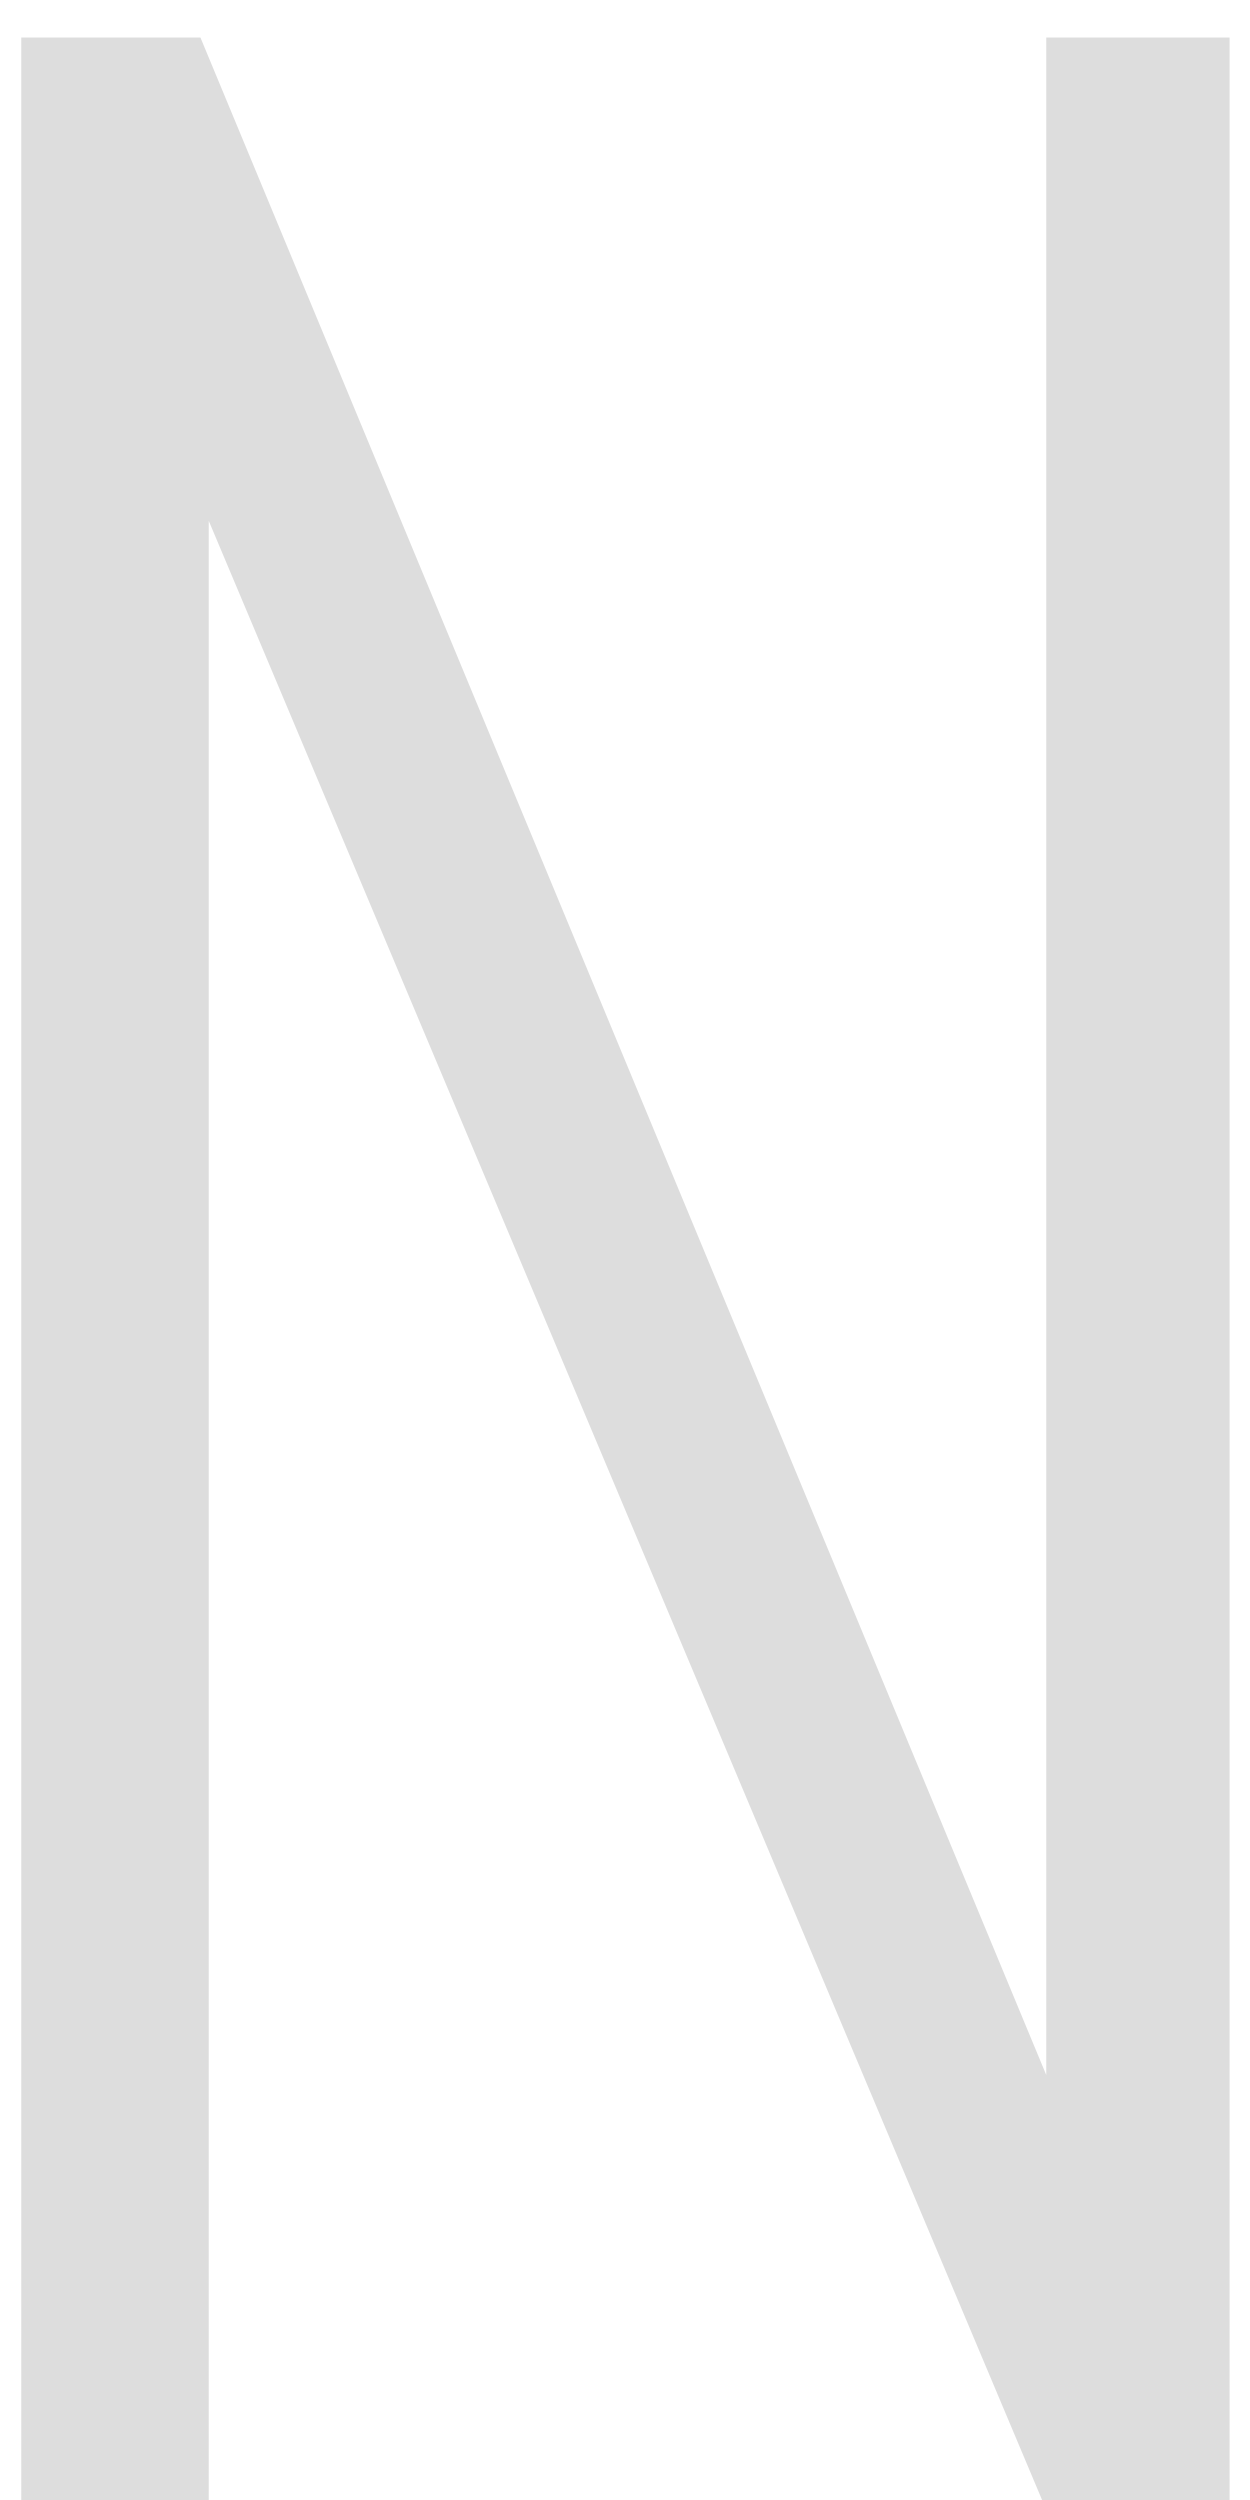
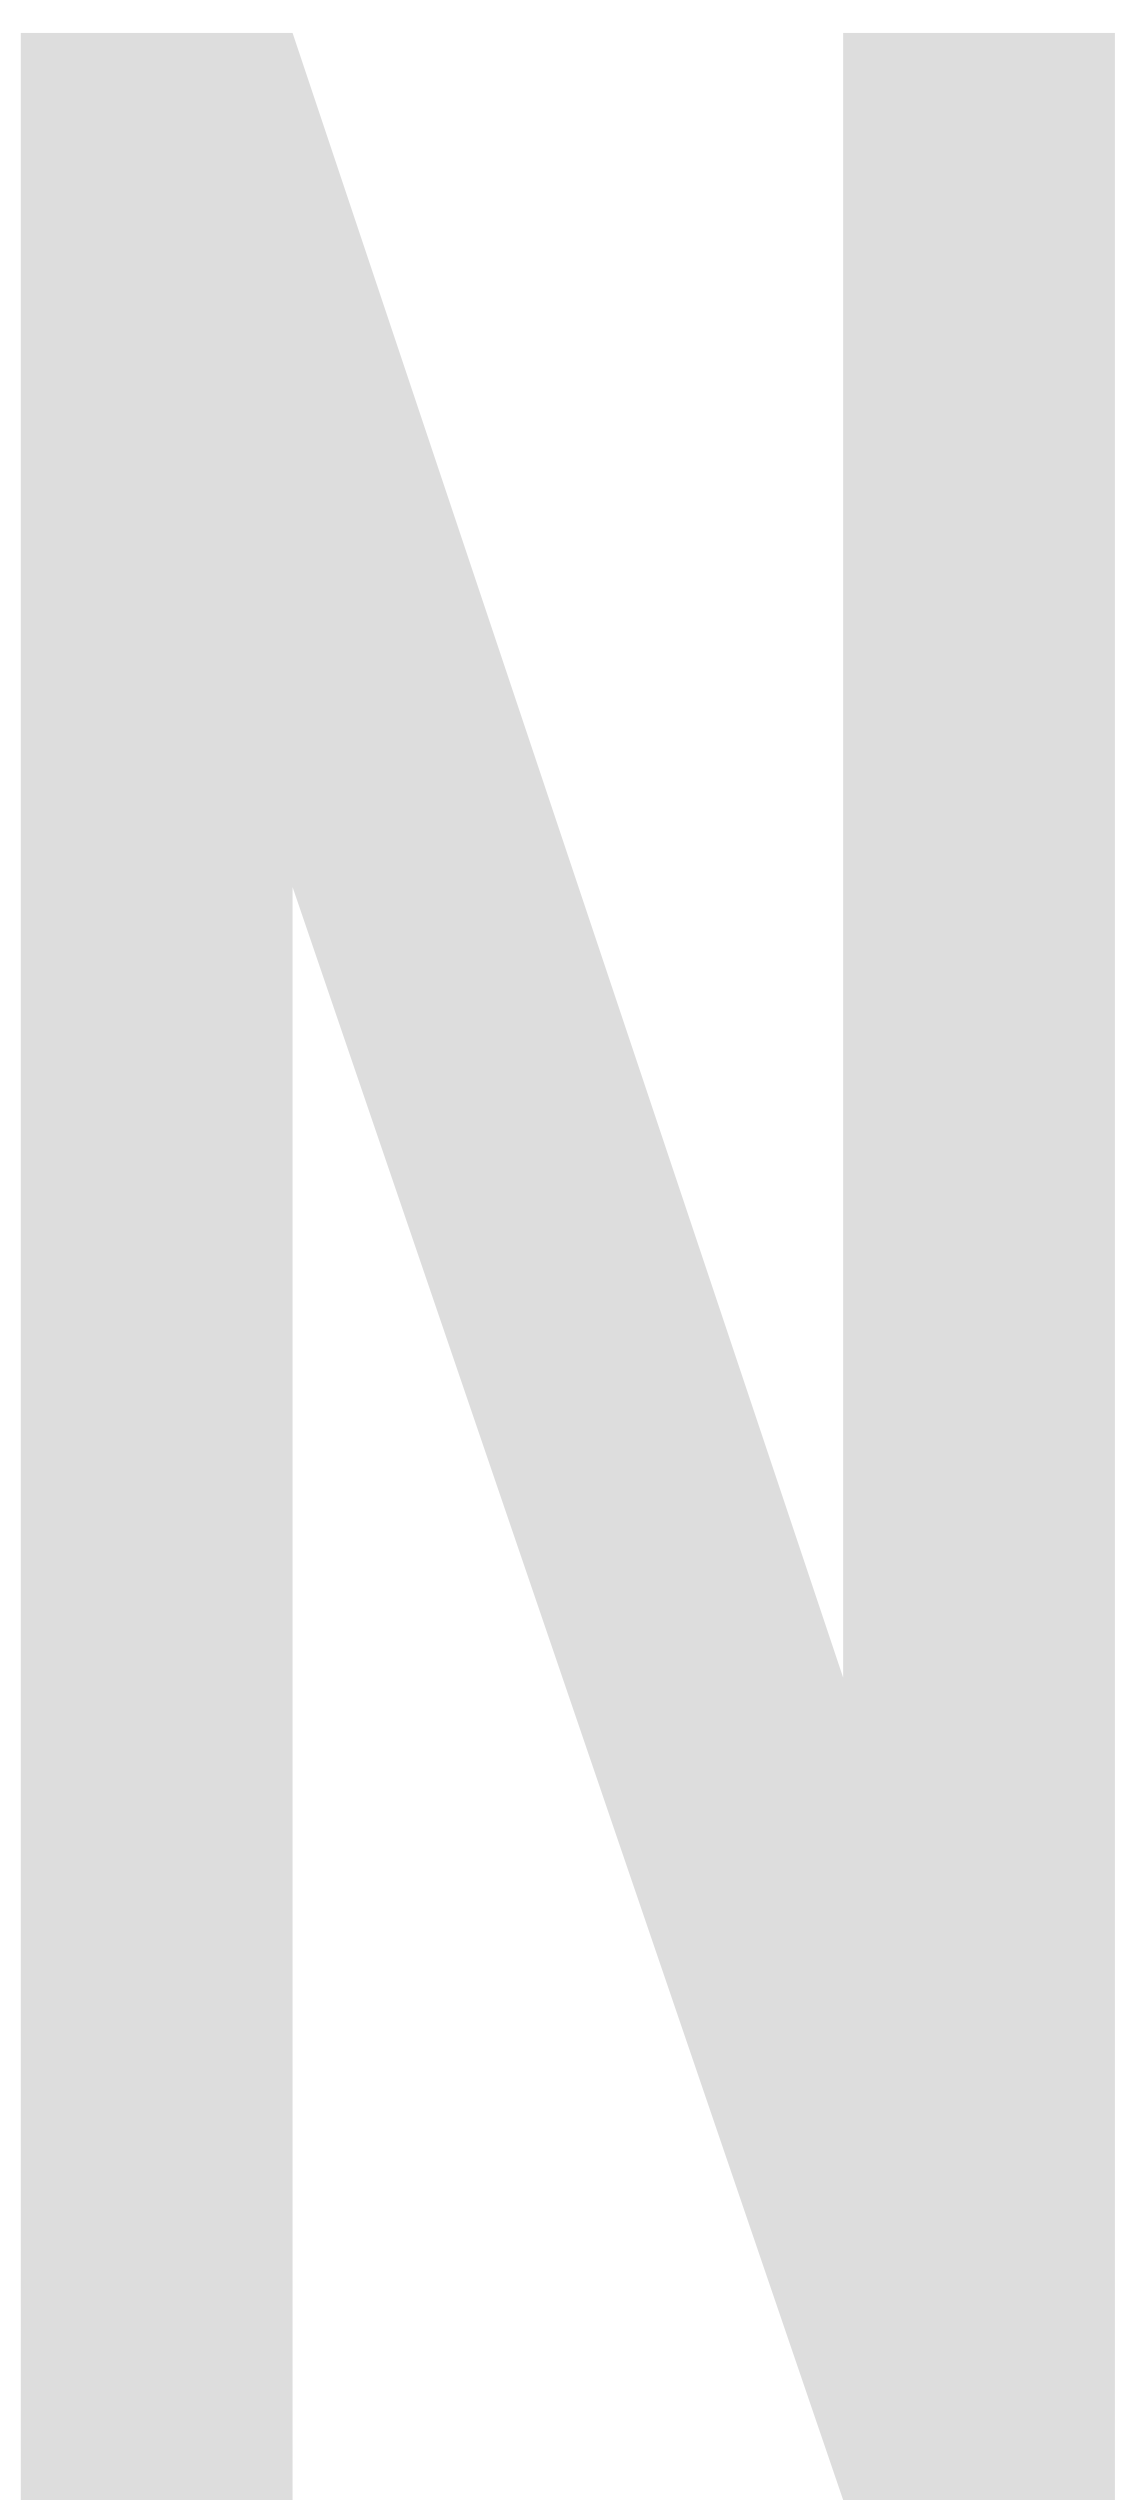
- <svg xmlns="http://www.w3.org/2000/svg" width="12" height="24" viewBox="0 0 12 24" fill="none">
-   <path d="M0.204 24V0.36H1.924L10.044 19.92V0.36H11.804V24H10.004L2.004 5V24H0.204Z" fill="#DDDDDD" />
+ <svg xmlns="http://www.w3.org/2000/svg" width="31" height="68" viewBox="0 0 31 68" fill="none">
+   <path d="M22.934 0.896H30.326V68H22.934L7.958 24.128V68H0.566V0.896H7.958L22.934 45.632V0.896Z" fill="#DDDDDD" />
</svg>
